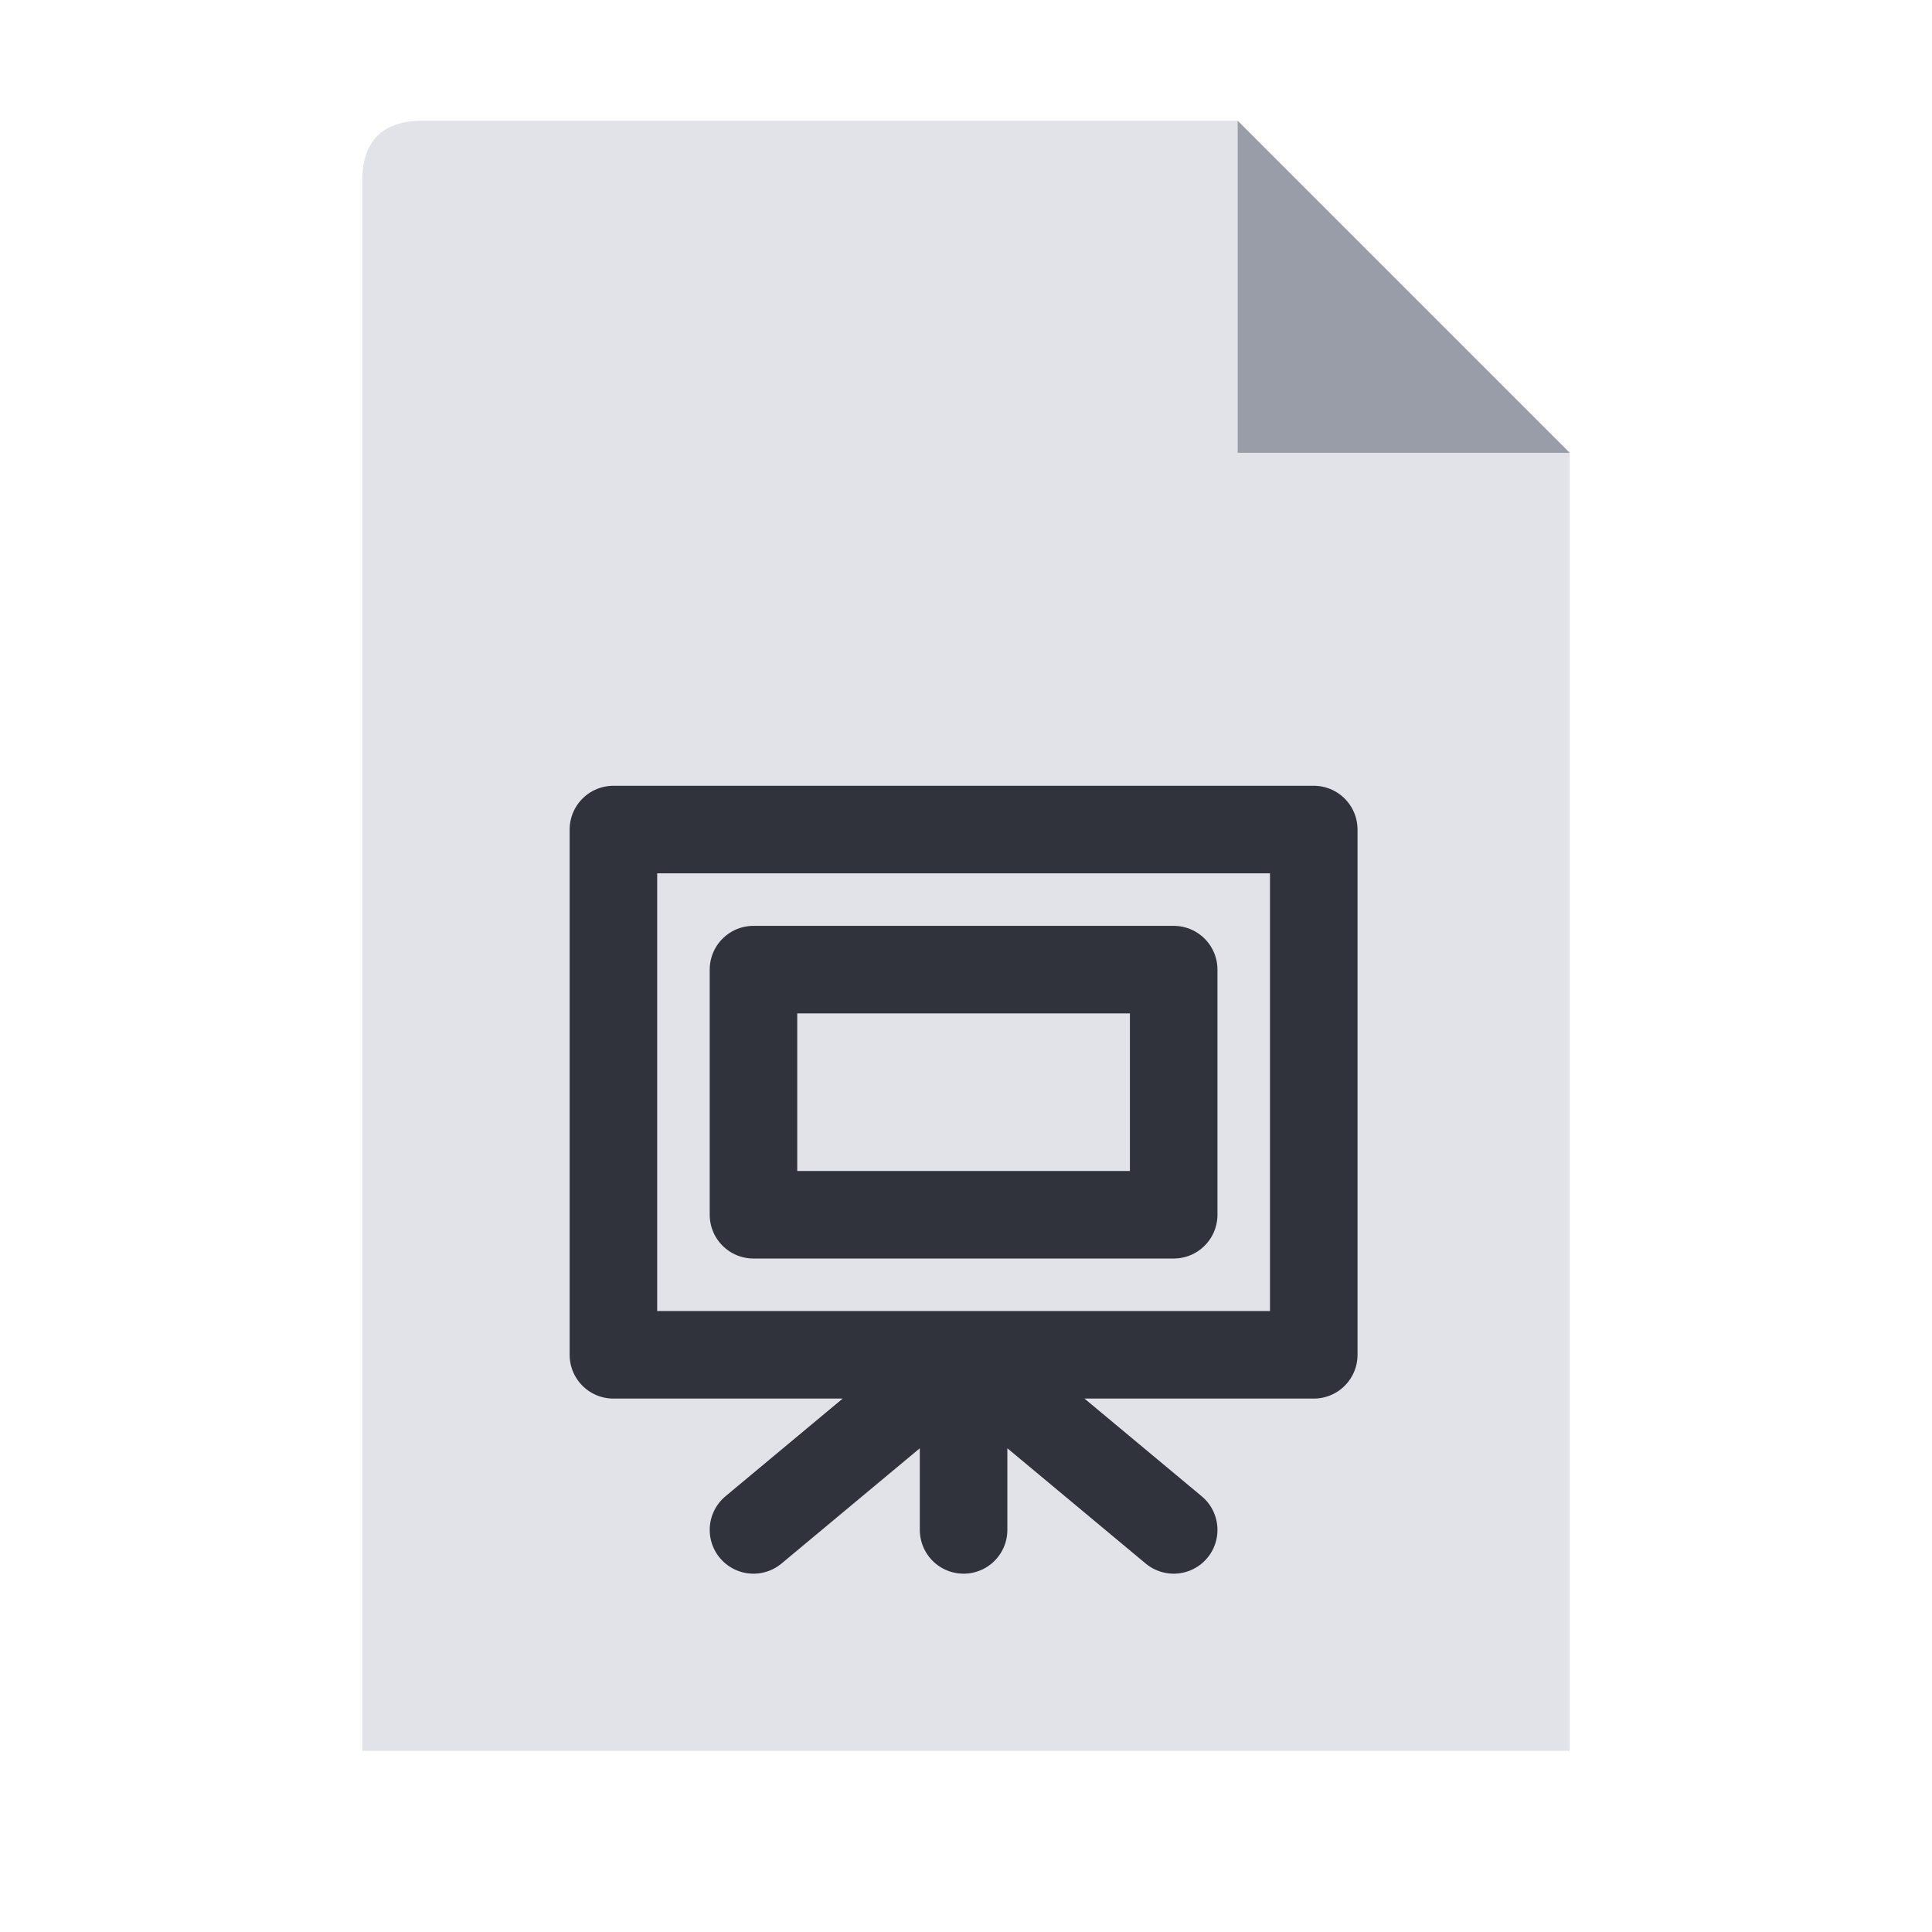
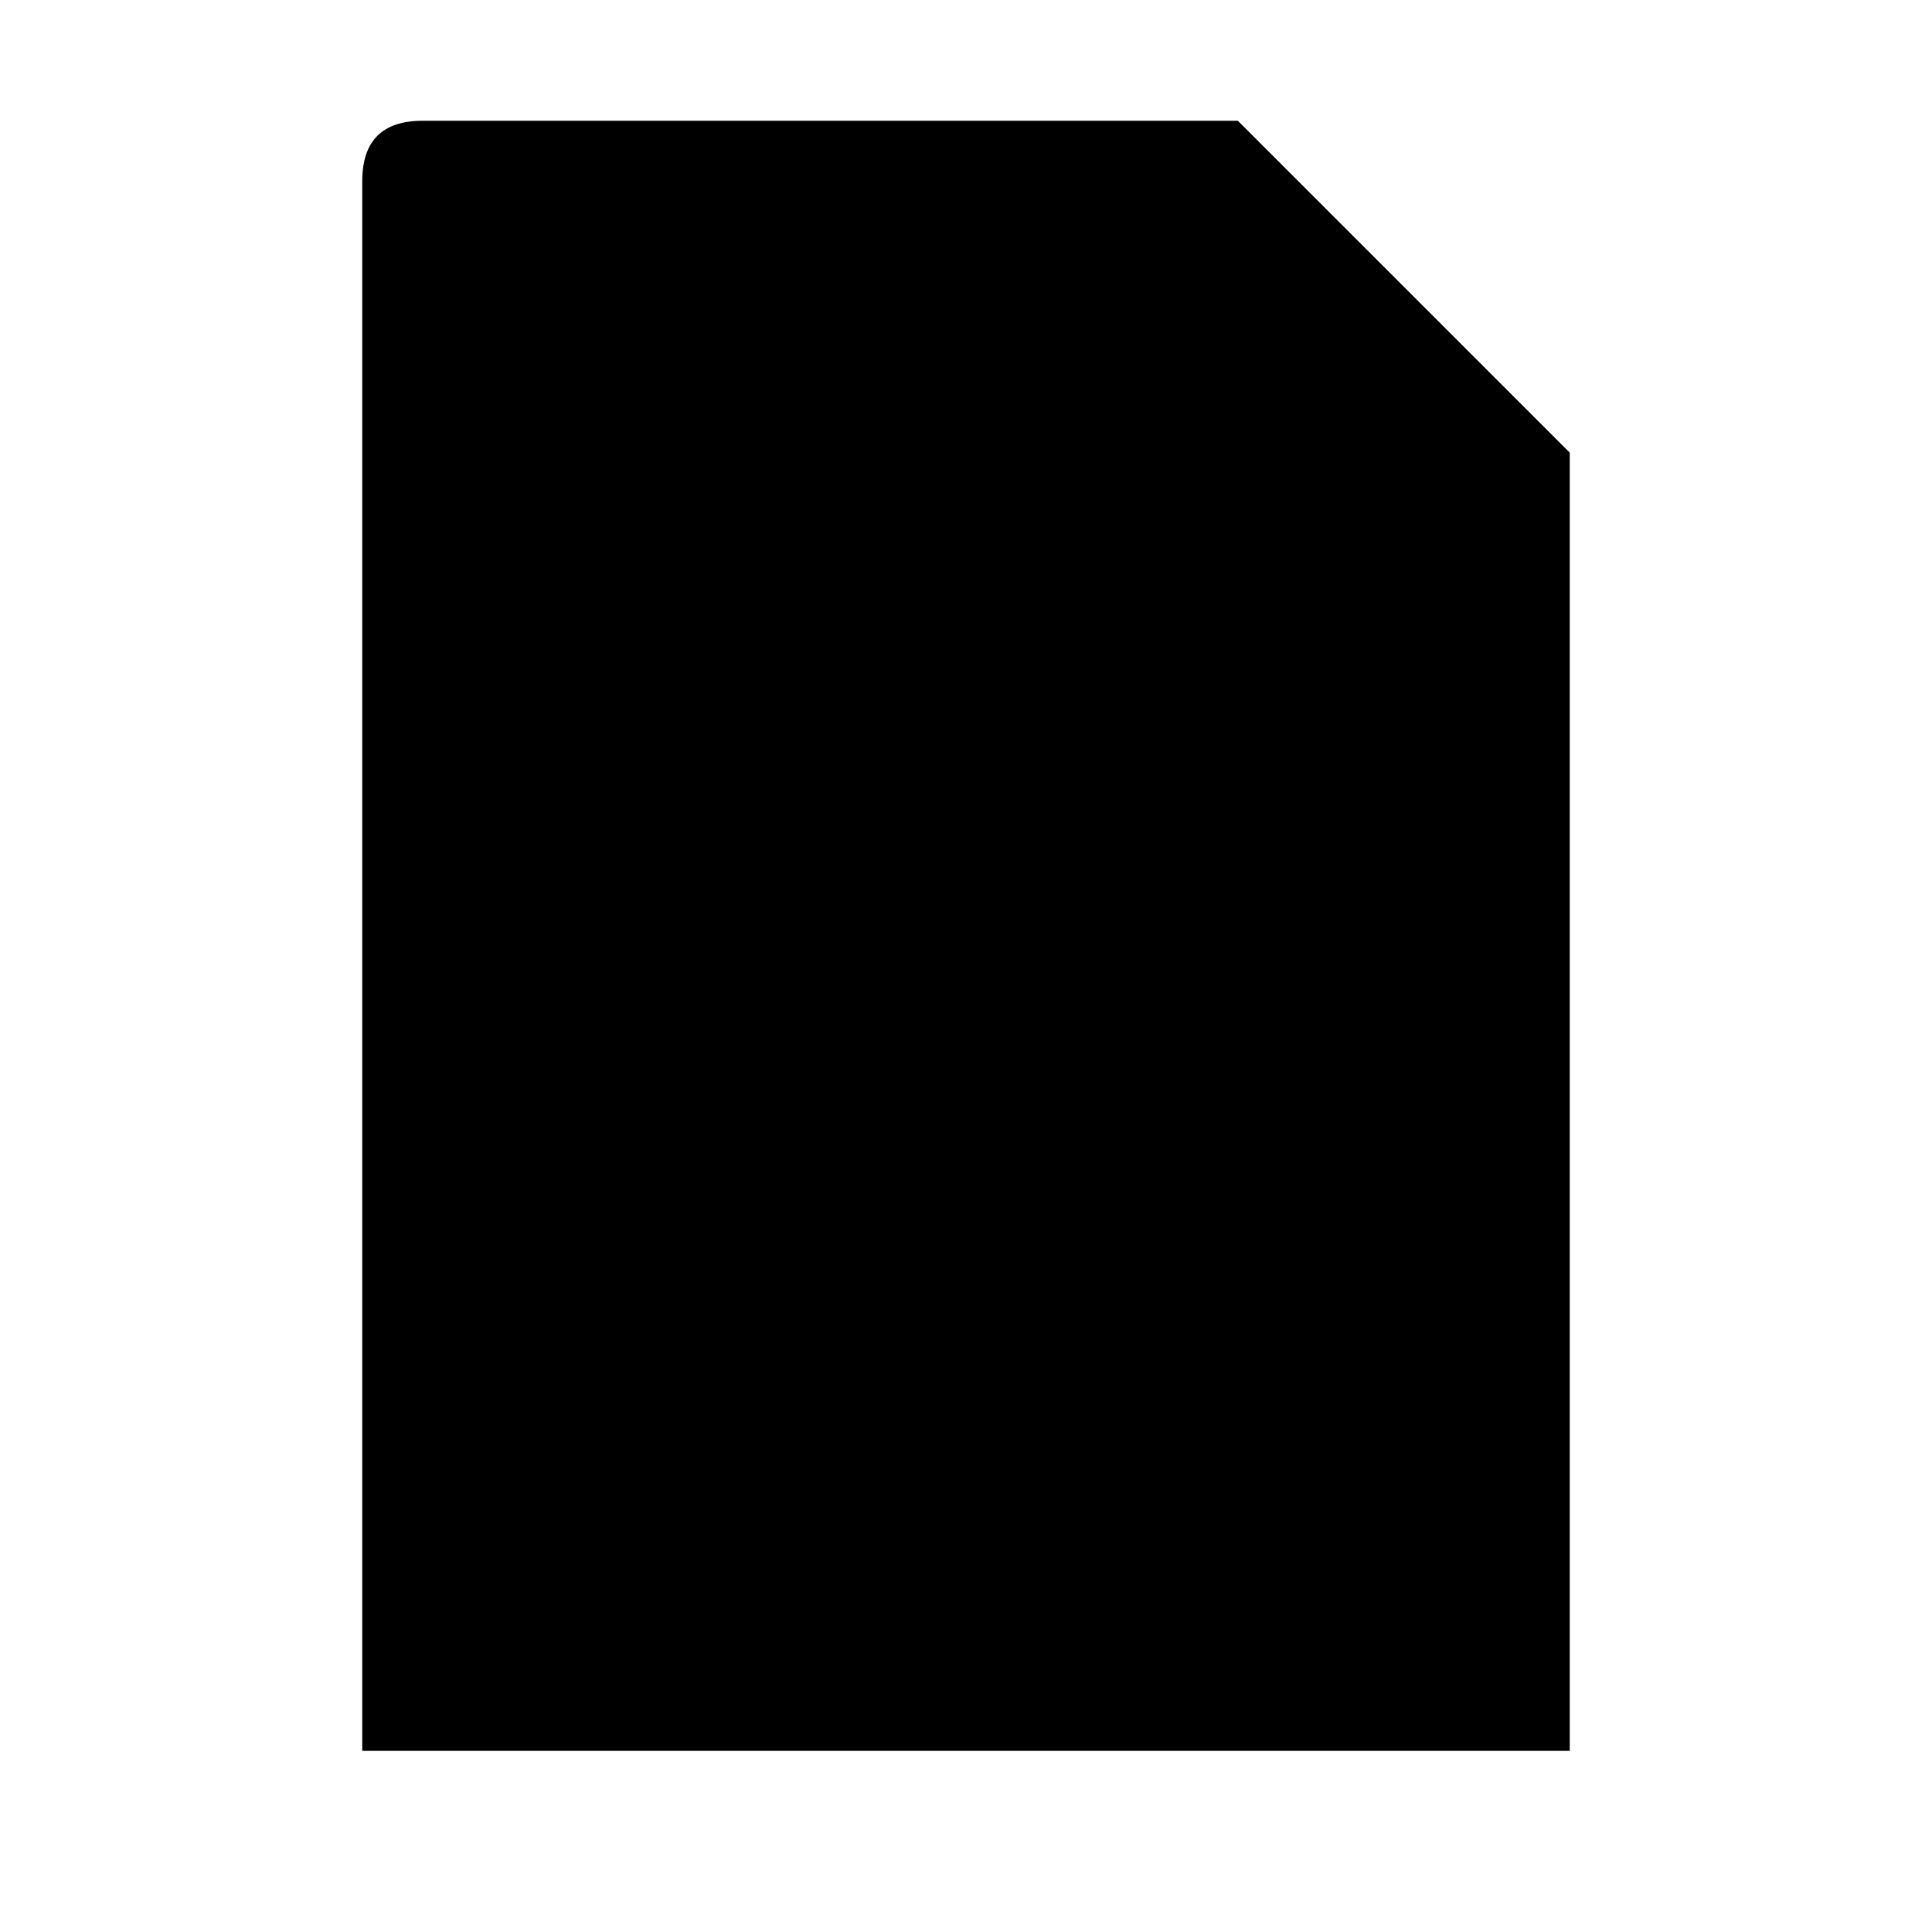
<svg xmlns="http://www.w3.org/2000/svg" width="64" height="64" viewBox="0 0 64 64">
-   <path d="M14 4h27l11 11v43H12V6q0-2 2-2Z" fill="#e1e3e9" />
-   <path d="M41 4v11h11" fill="#999da8" />
+   <path d="M14 4h27l11 11v43H12V6q0-2 2-2Z" fill="@PAPER_SMALL@" />
+   <path d="M41 4v11h11" fill="@PAPER_SMALL_FOLD@" />
  <g transform="translate(18 24) scale(1.16)">
-     <path d="M2 3h20v15H2Zm10 15v5m-6 0 6-5 6 5M6 7h12v7H6Z" fill="none" stroke="#30333c" stroke-width="2.5" stroke-linecap="round" stroke-linejoin="round" />
+     <path d="M2 3h20v15H2Zm10 15v5m-6 0 6-5 6 5M6 7h12v7H6Z" fill="none" stroke="@FILE_GLYPH@" stroke-width="2.5" stroke-linecap="round" stroke-linejoin="round" />
  </g>
</svg>
